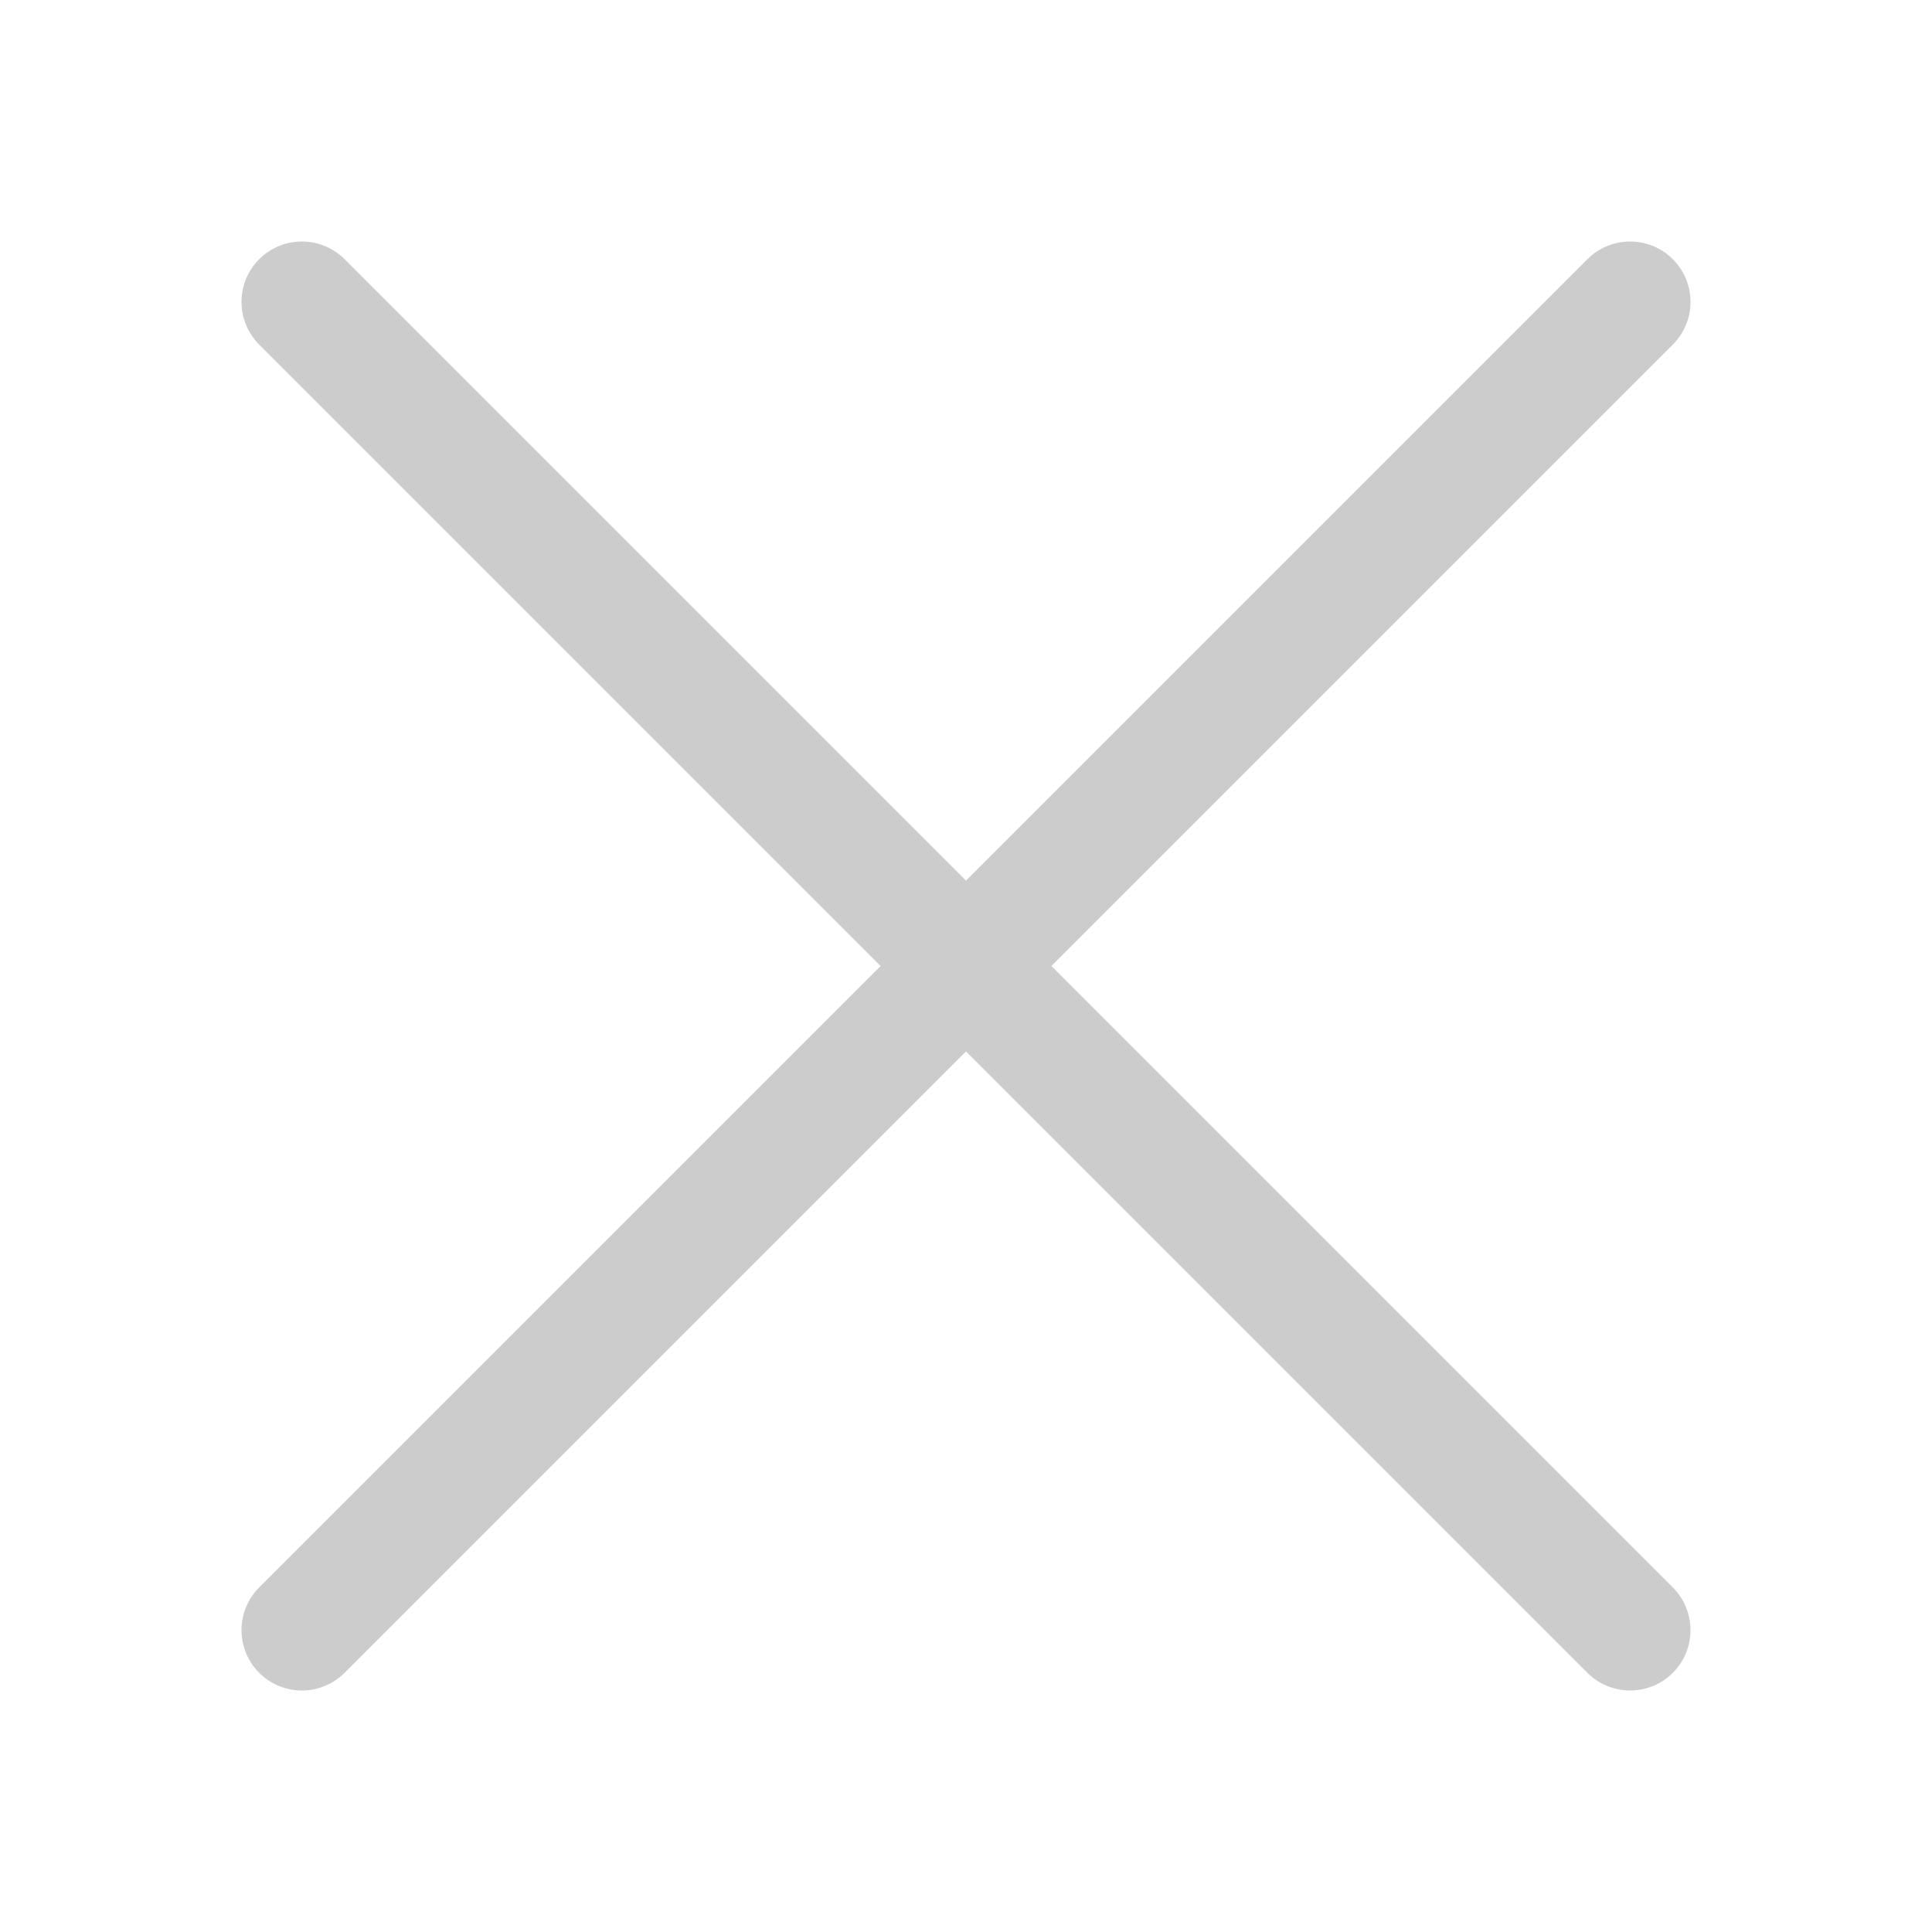
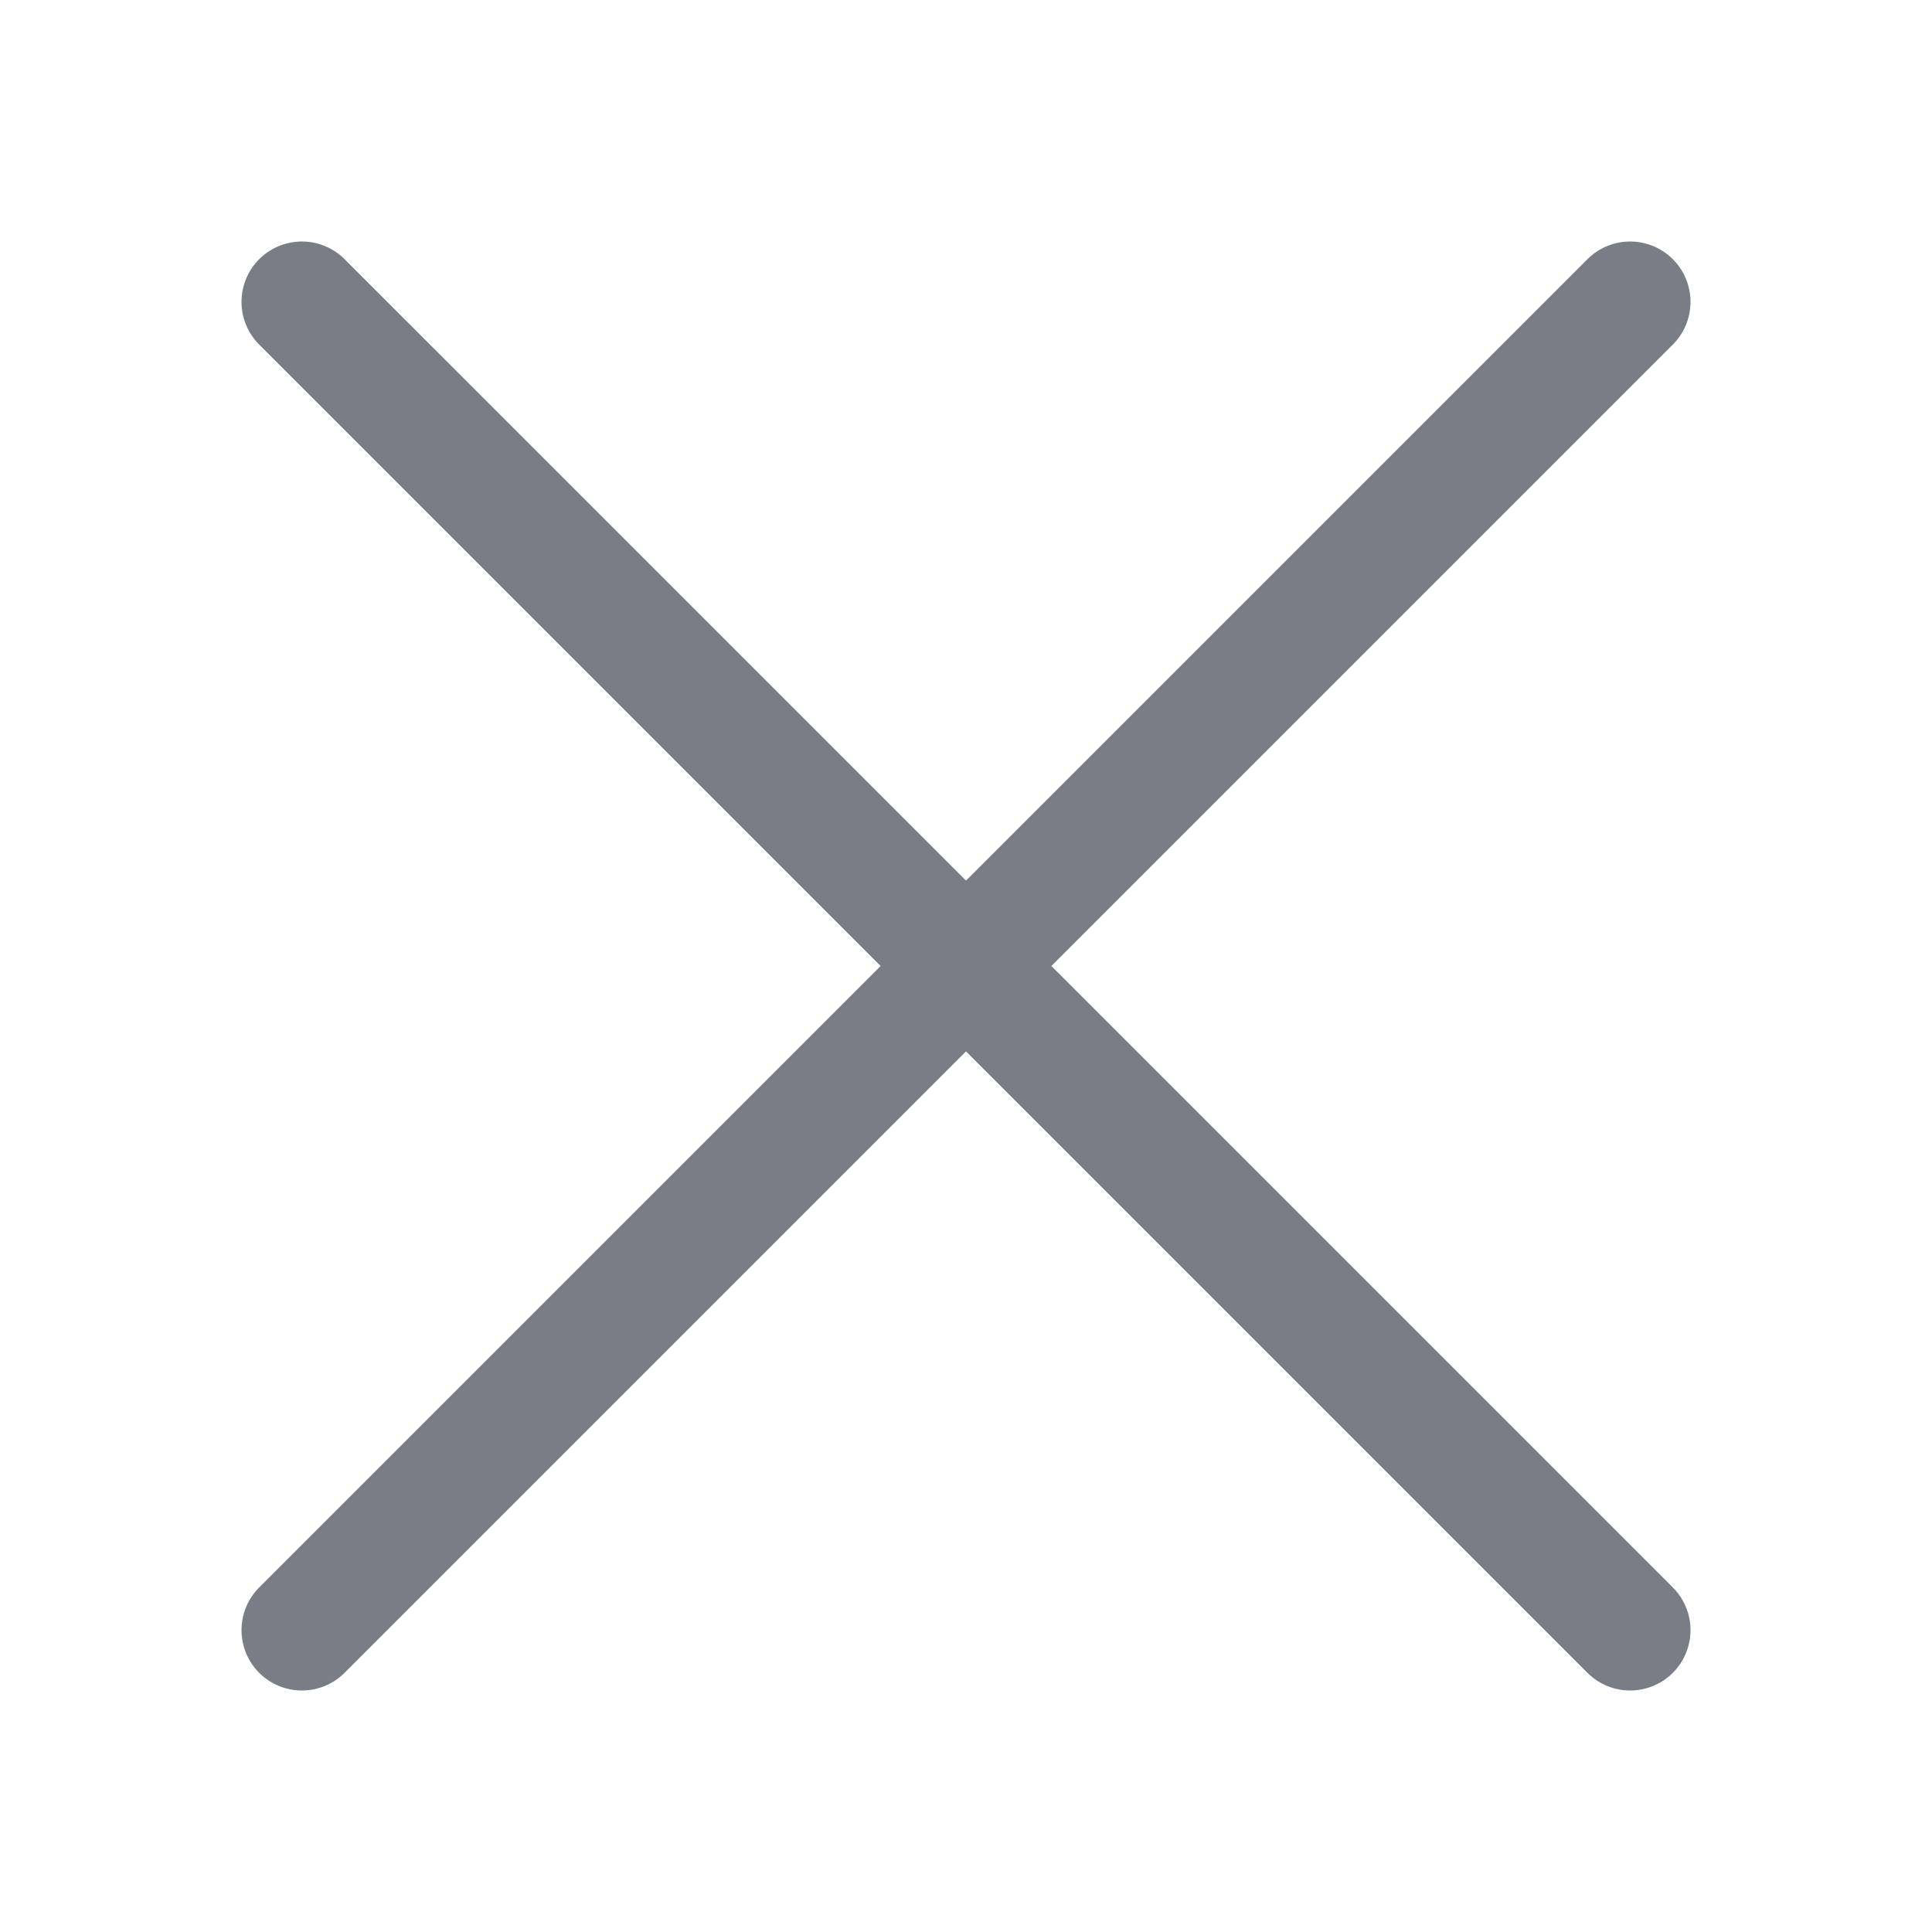
<svg xmlns="http://www.w3.org/2000/svg" width="16" height="16" viewBox="0 0 16 16" fill="none">
-   <path d="M13.5 2.5L2.5 13.5" stroke="#ccc" stroke-miterlimit="10" stroke-linecap="round" stroke-linejoin="round" />
-   <path d="M2.5 2.5L13.5 13.5" stroke="#ccc" stroke-miterlimit="10" stroke-linecap="round" stroke-linejoin="round" />
+   <path d="M13.5 2.5L2.5 13.5" stroke="#797D86" stroke-miterlimit="10" stroke-linecap="round" stroke-linejoin="round" />
+   <path d="M2.5 2.5L13.5 13.5" stroke="#797D86" stroke-miterlimit="10" stroke-linecap="round" stroke-linejoin="round" />
</svg>
